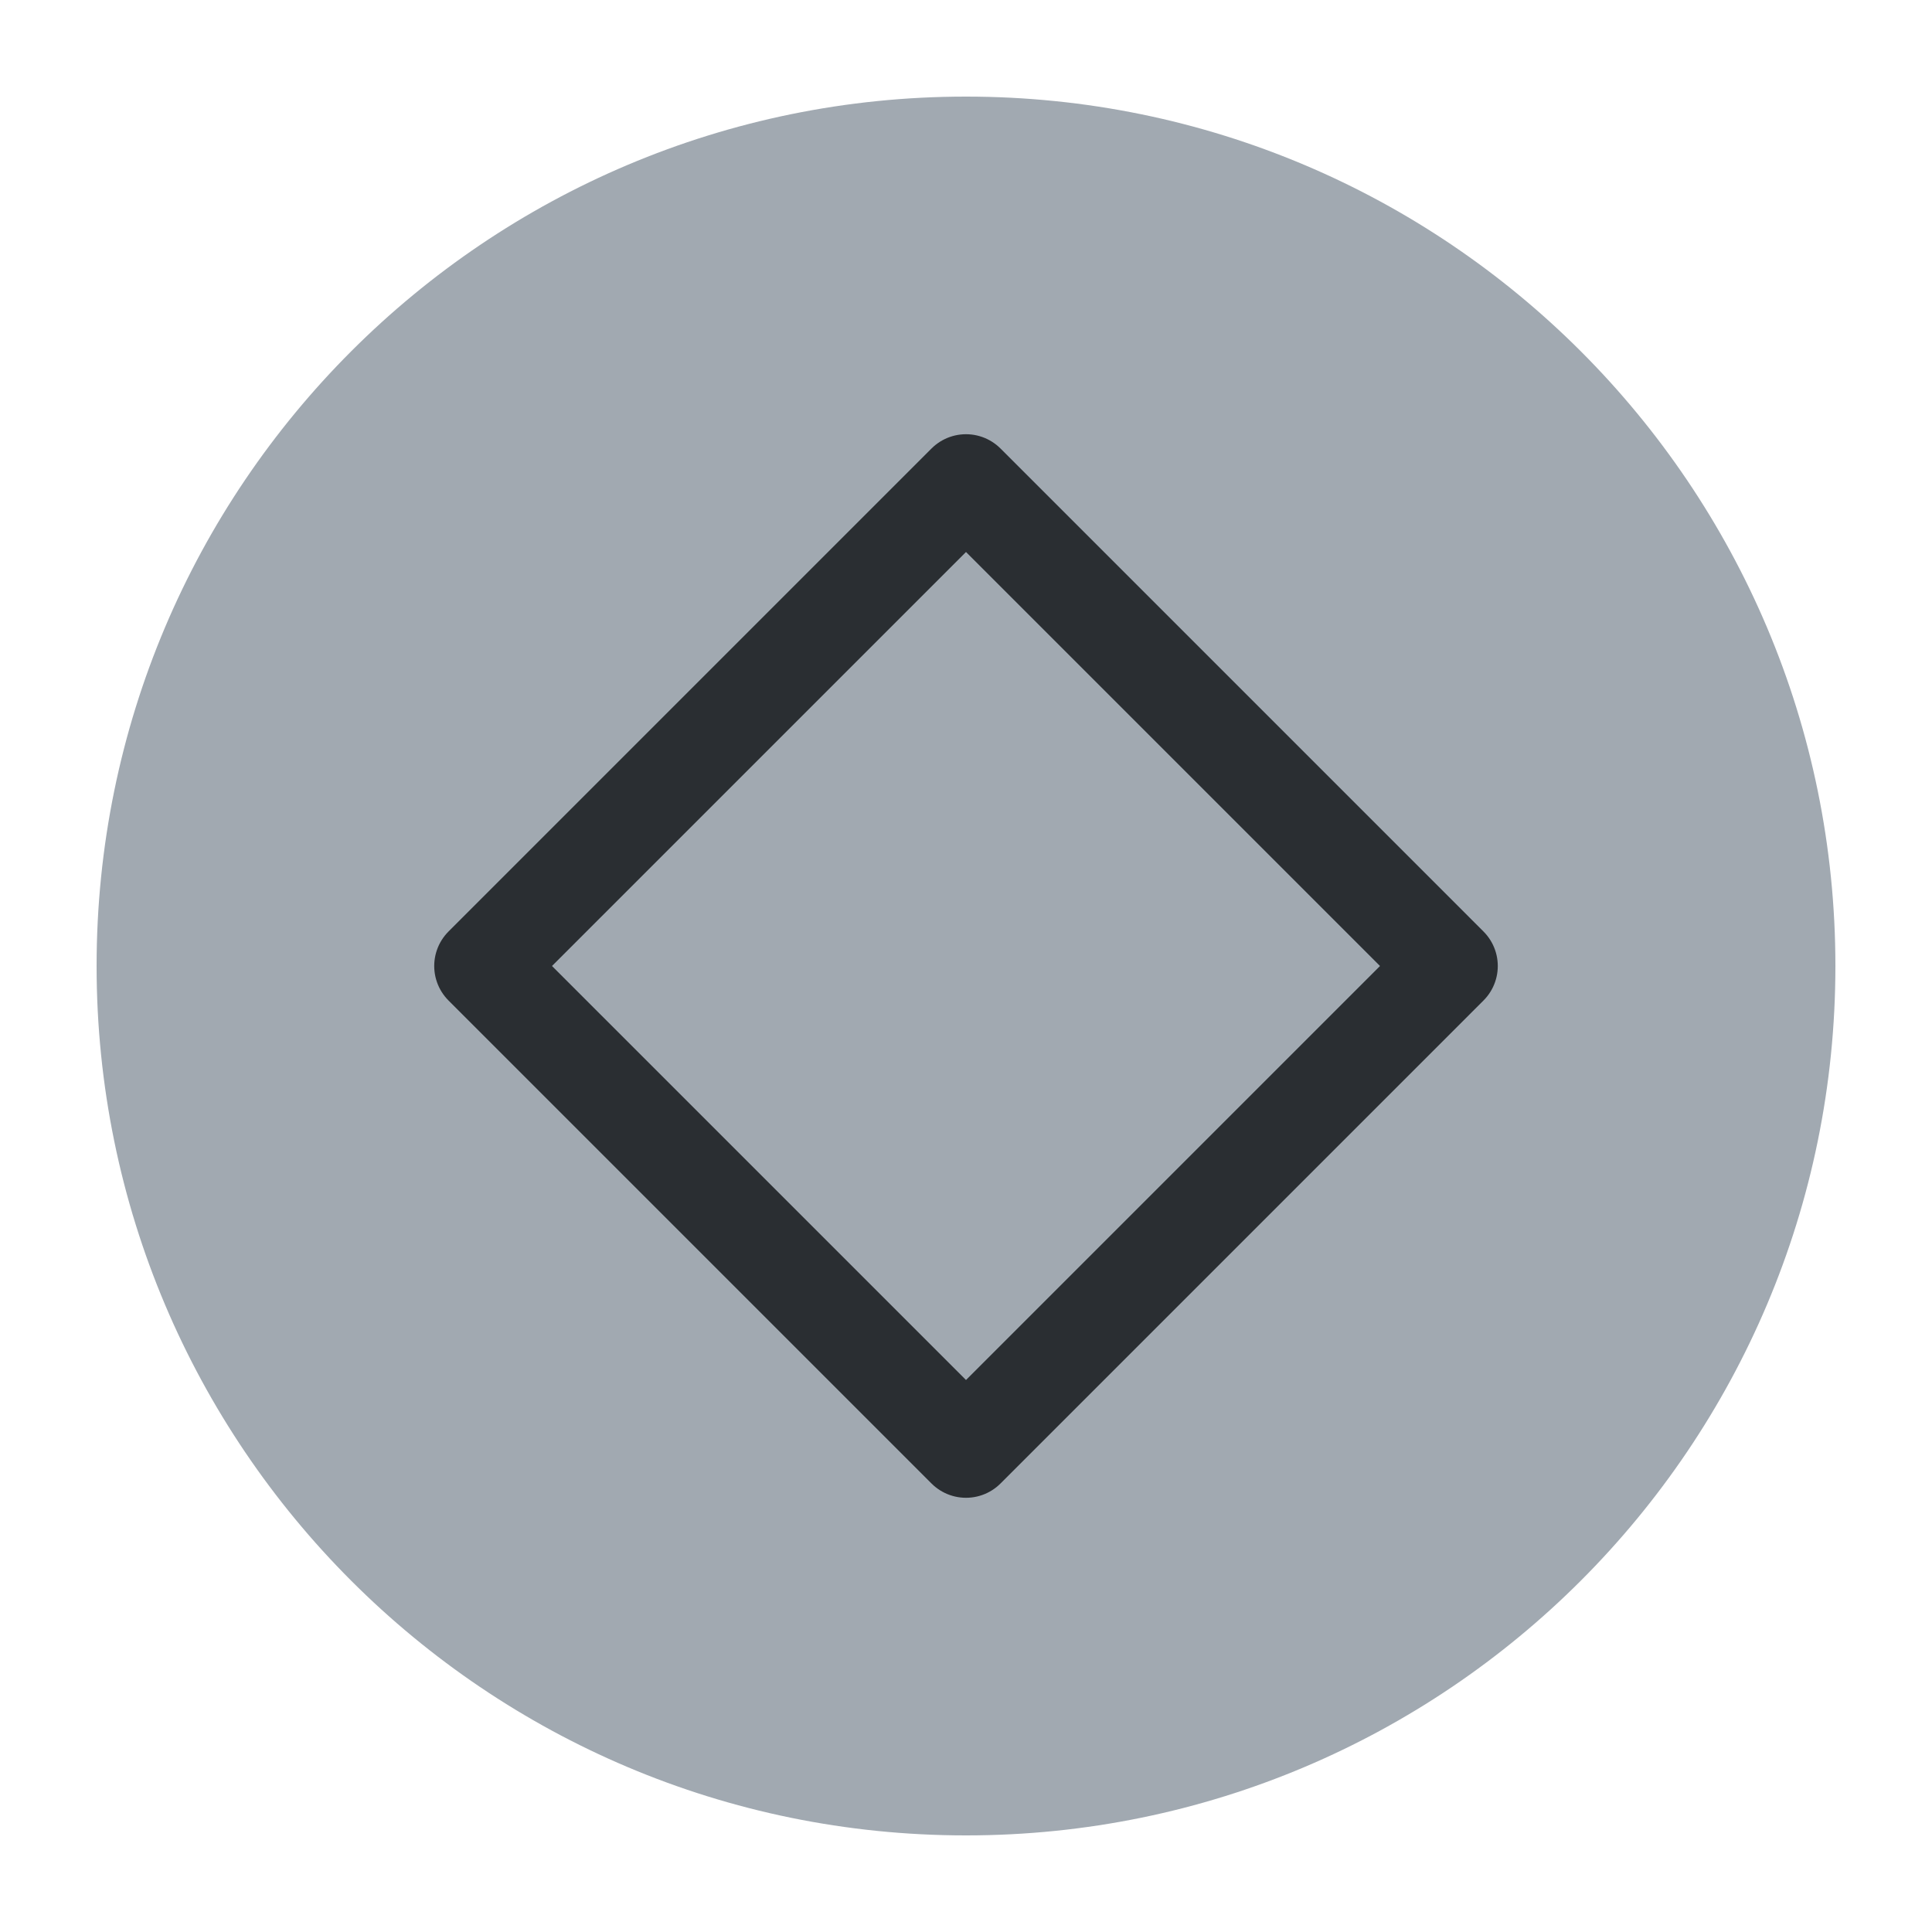
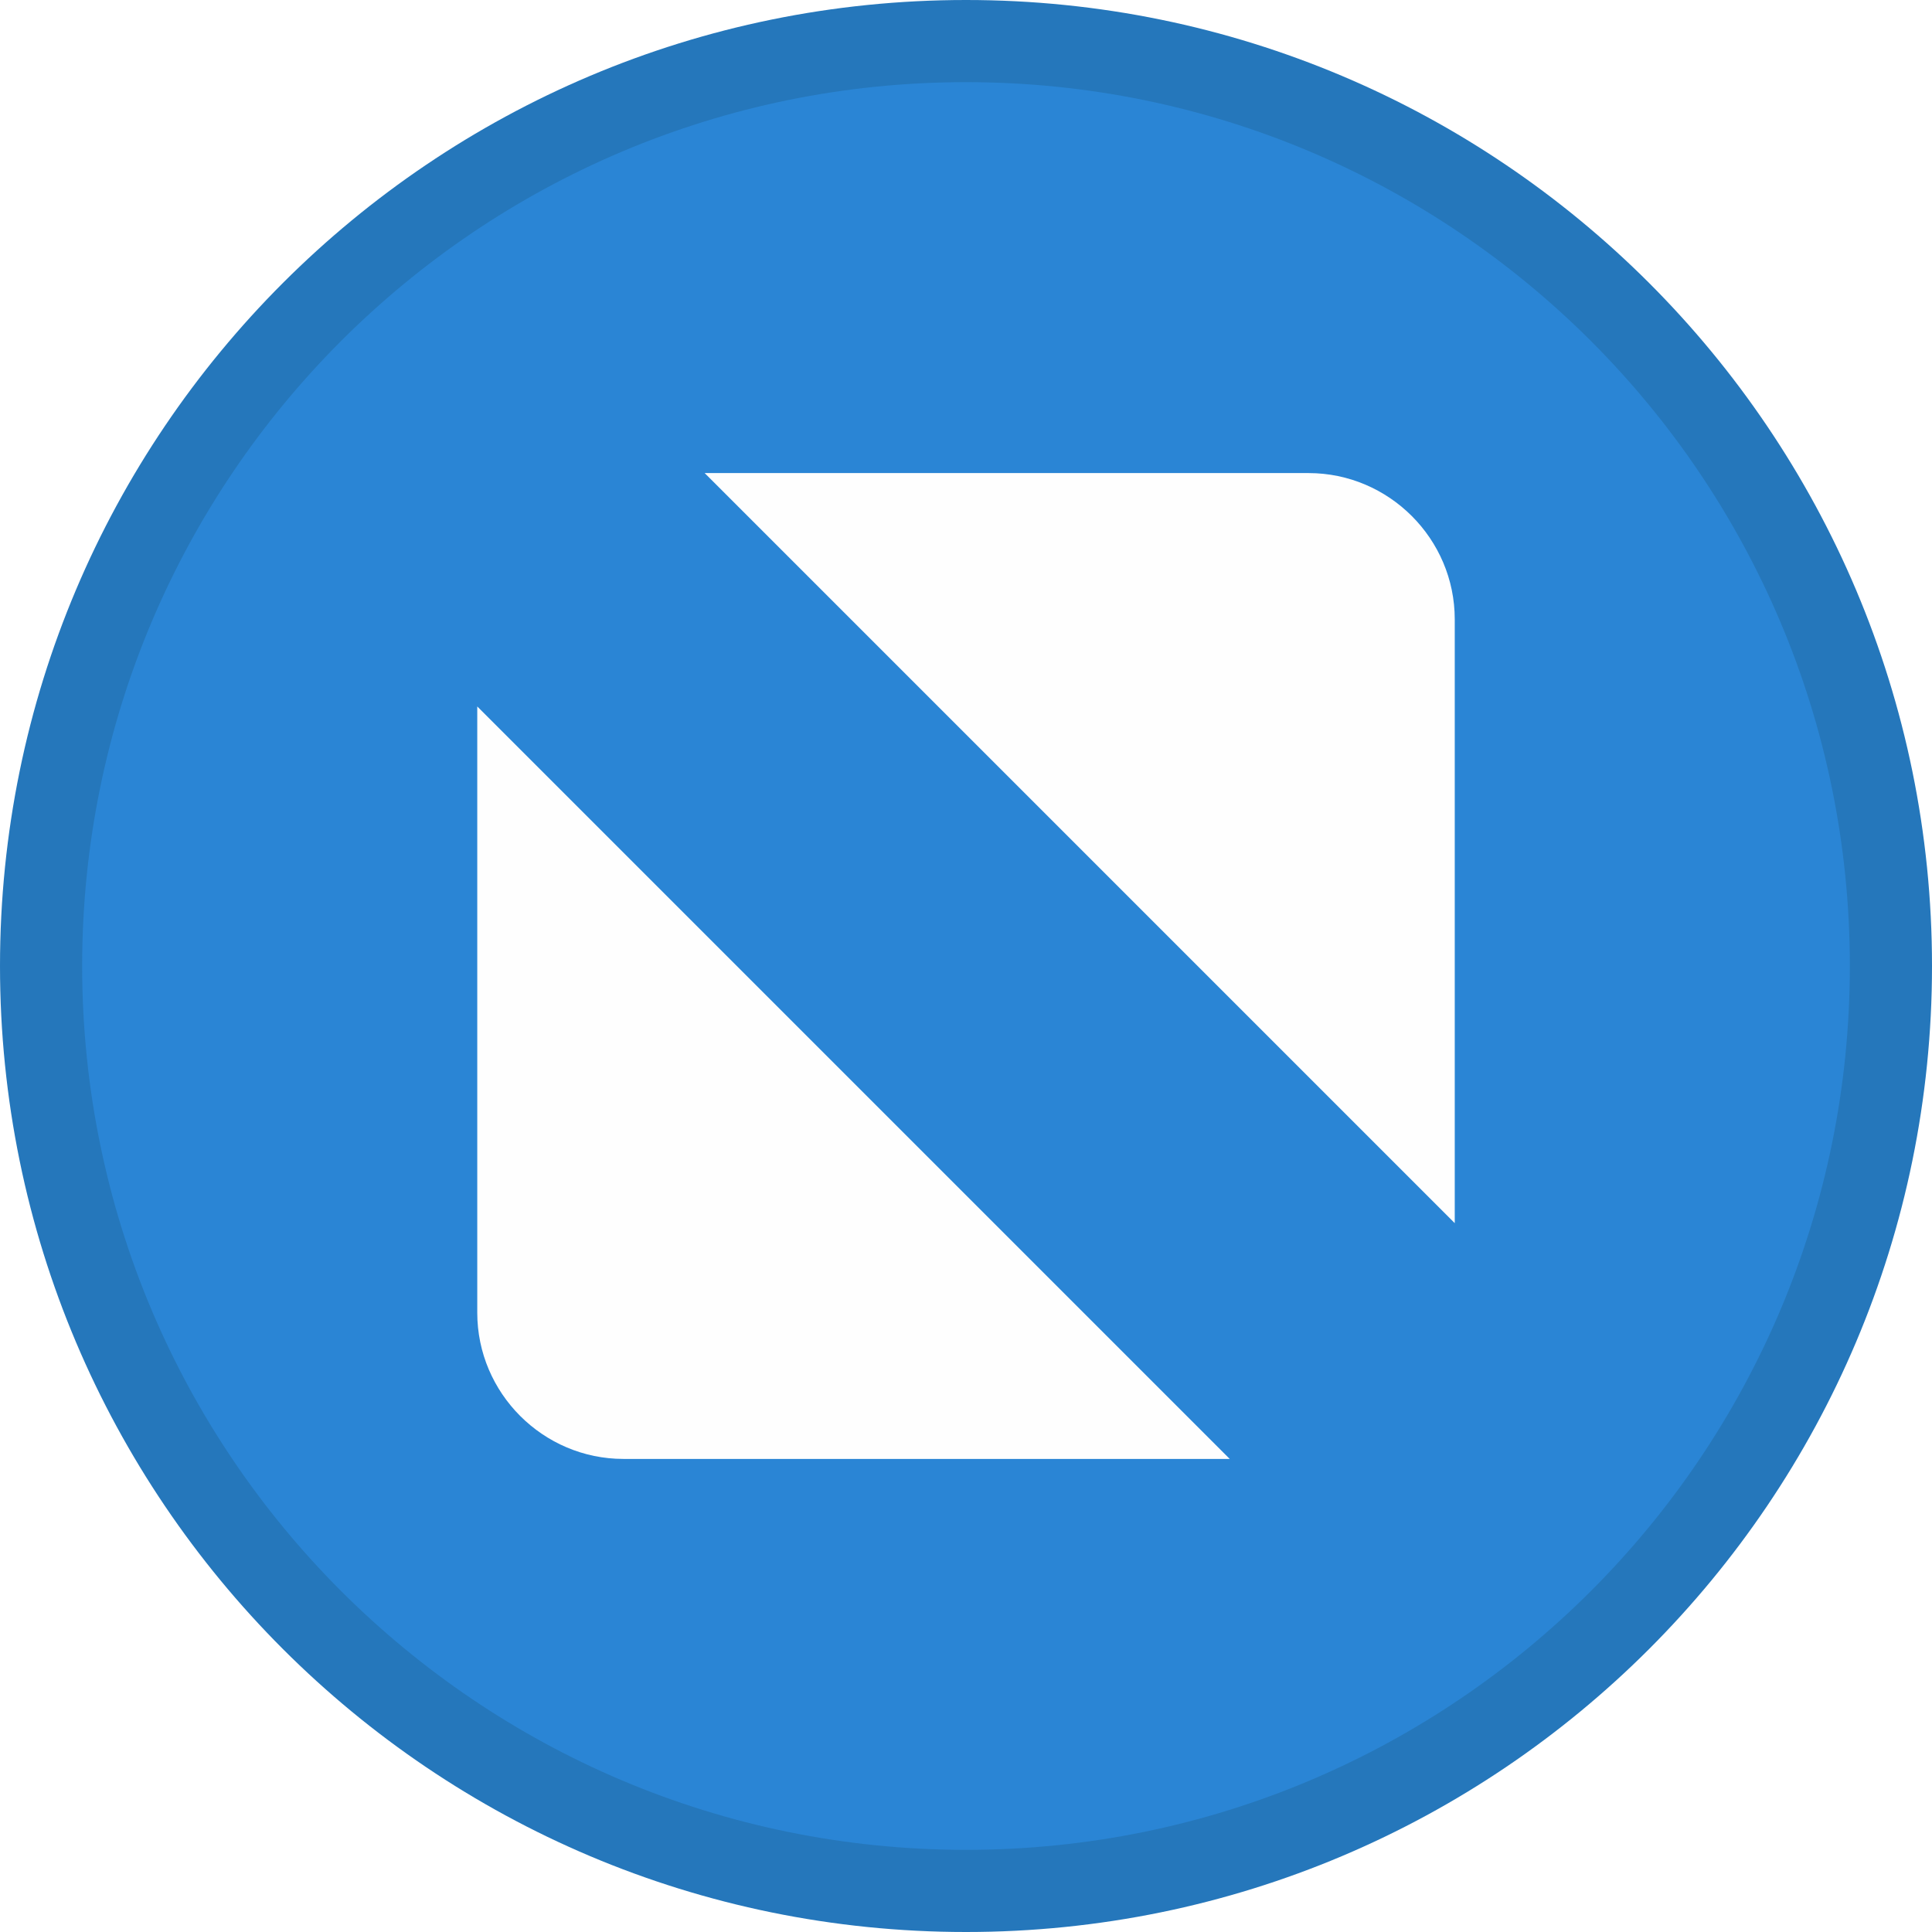
<svg xmlns="http://www.w3.org/2000/svg" viewBox="0 0 50 50" version="1.2" baseProfile="tiny">
  <defs>
</defs>
  <g fill="none" stroke="black" stroke-width="1" fill-rule="evenodd" stroke-linecap="square" stroke-linejoin="bevel">
-     <g fill="#a1a9b1" fill-opacity="1" stroke="none" transform="matrix(2.5,0,0,2.5,2.5,2.5)" font-family="SF Pro Display" font-size="10" font-weight="400" font-style="normal">
-       <circle cx="9" cy="9" r="9" />
+     <g fill="#2577bb" fill-opacity="1" stroke="none" transform="matrix(0.0548336,0,0,-0.0548336,-0.559759,50.2543)" font-family="SF Pro Display" font-size="10" font-weight="400" font-style="normal">
+       <path vector-effect="none" fill-rule="evenodd" d="M466.138,4.638 C717.934,4.638 922.059,208.763 922.059,460.562 C922.059,712.363 717.934,916.487 466.138,916.487 C214.334,916.487 10.208,712.363 10.208,460.562 C10.208,208.763 214.334,4.638 466.138,4.638 " />
    </g>
-     <g fill="none" stroke="#2a2e32" stroke-opacity="1" stroke-width="1.01" stroke-linecap="round" stroke-linejoin="round" transform="matrix(2.5,0,0,2.5,2.5,2.5)" font-family="SF Pro Display" font-size="10" font-weight="400" font-style="normal">
-       <path vector-effect="none" fill-rule="evenodd" d="M4,9 L9,4 L14,9 L9,14 L4,9" />
+     <g fill="#2a85d5" fill-opacity="1" stroke="none" transform="matrix(0.0548336,0,0,-0.0548336,-0.559759,50.2543)" font-family="SF Pro Display" font-size="10" font-weight="400" font-style="normal">
+       <path vector-effect="none" fill-rule="evenodd" d="M466.138,43.413 C696.521,43.413 883.283,230.179 883.283,460.562 C883.283,690.946 696.521,877.709 466.138,877.709 C235.75,877.709 48.987,690.946 48.987,460.562 C48.987,230.179 235.75,43.413 466.138,43.413 " />
+     </g>
+     <g fill="#fefefe" fill-opacity="1" stroke="none" transform="matrix(0.0548336,0,0,-0.0548336,-0.559759,50.2543)" font-family="SF Pro Display" font-size="10" font-weight="400" font-style="normal">
+       <path vector-effect="none" fill-rule="evenodd" d="M342.791,693.209 L627.804,693.209 C665.755,693.209 696.809,662.155 696.809,624.201 L696.809,339.191 L342.791,693.209 M590.604,227.917 L304.467,227.917 C266.512,227.917 235.462,258.966 235.462,296.921 L235.462,583.058 L590.604,227.917" />
    </g>
    <g fill="none" stroke="#000000" stroke-opacity="1" stroke-width="1" stroke-linecap="square" stroke-linejoin="bevel" transform="matrix(1,0,0,1,0,0)" font-family="SF Pro Display" font-size="10" font-weight="400" font-style="normal">
</g>
  </g>
</svg>
